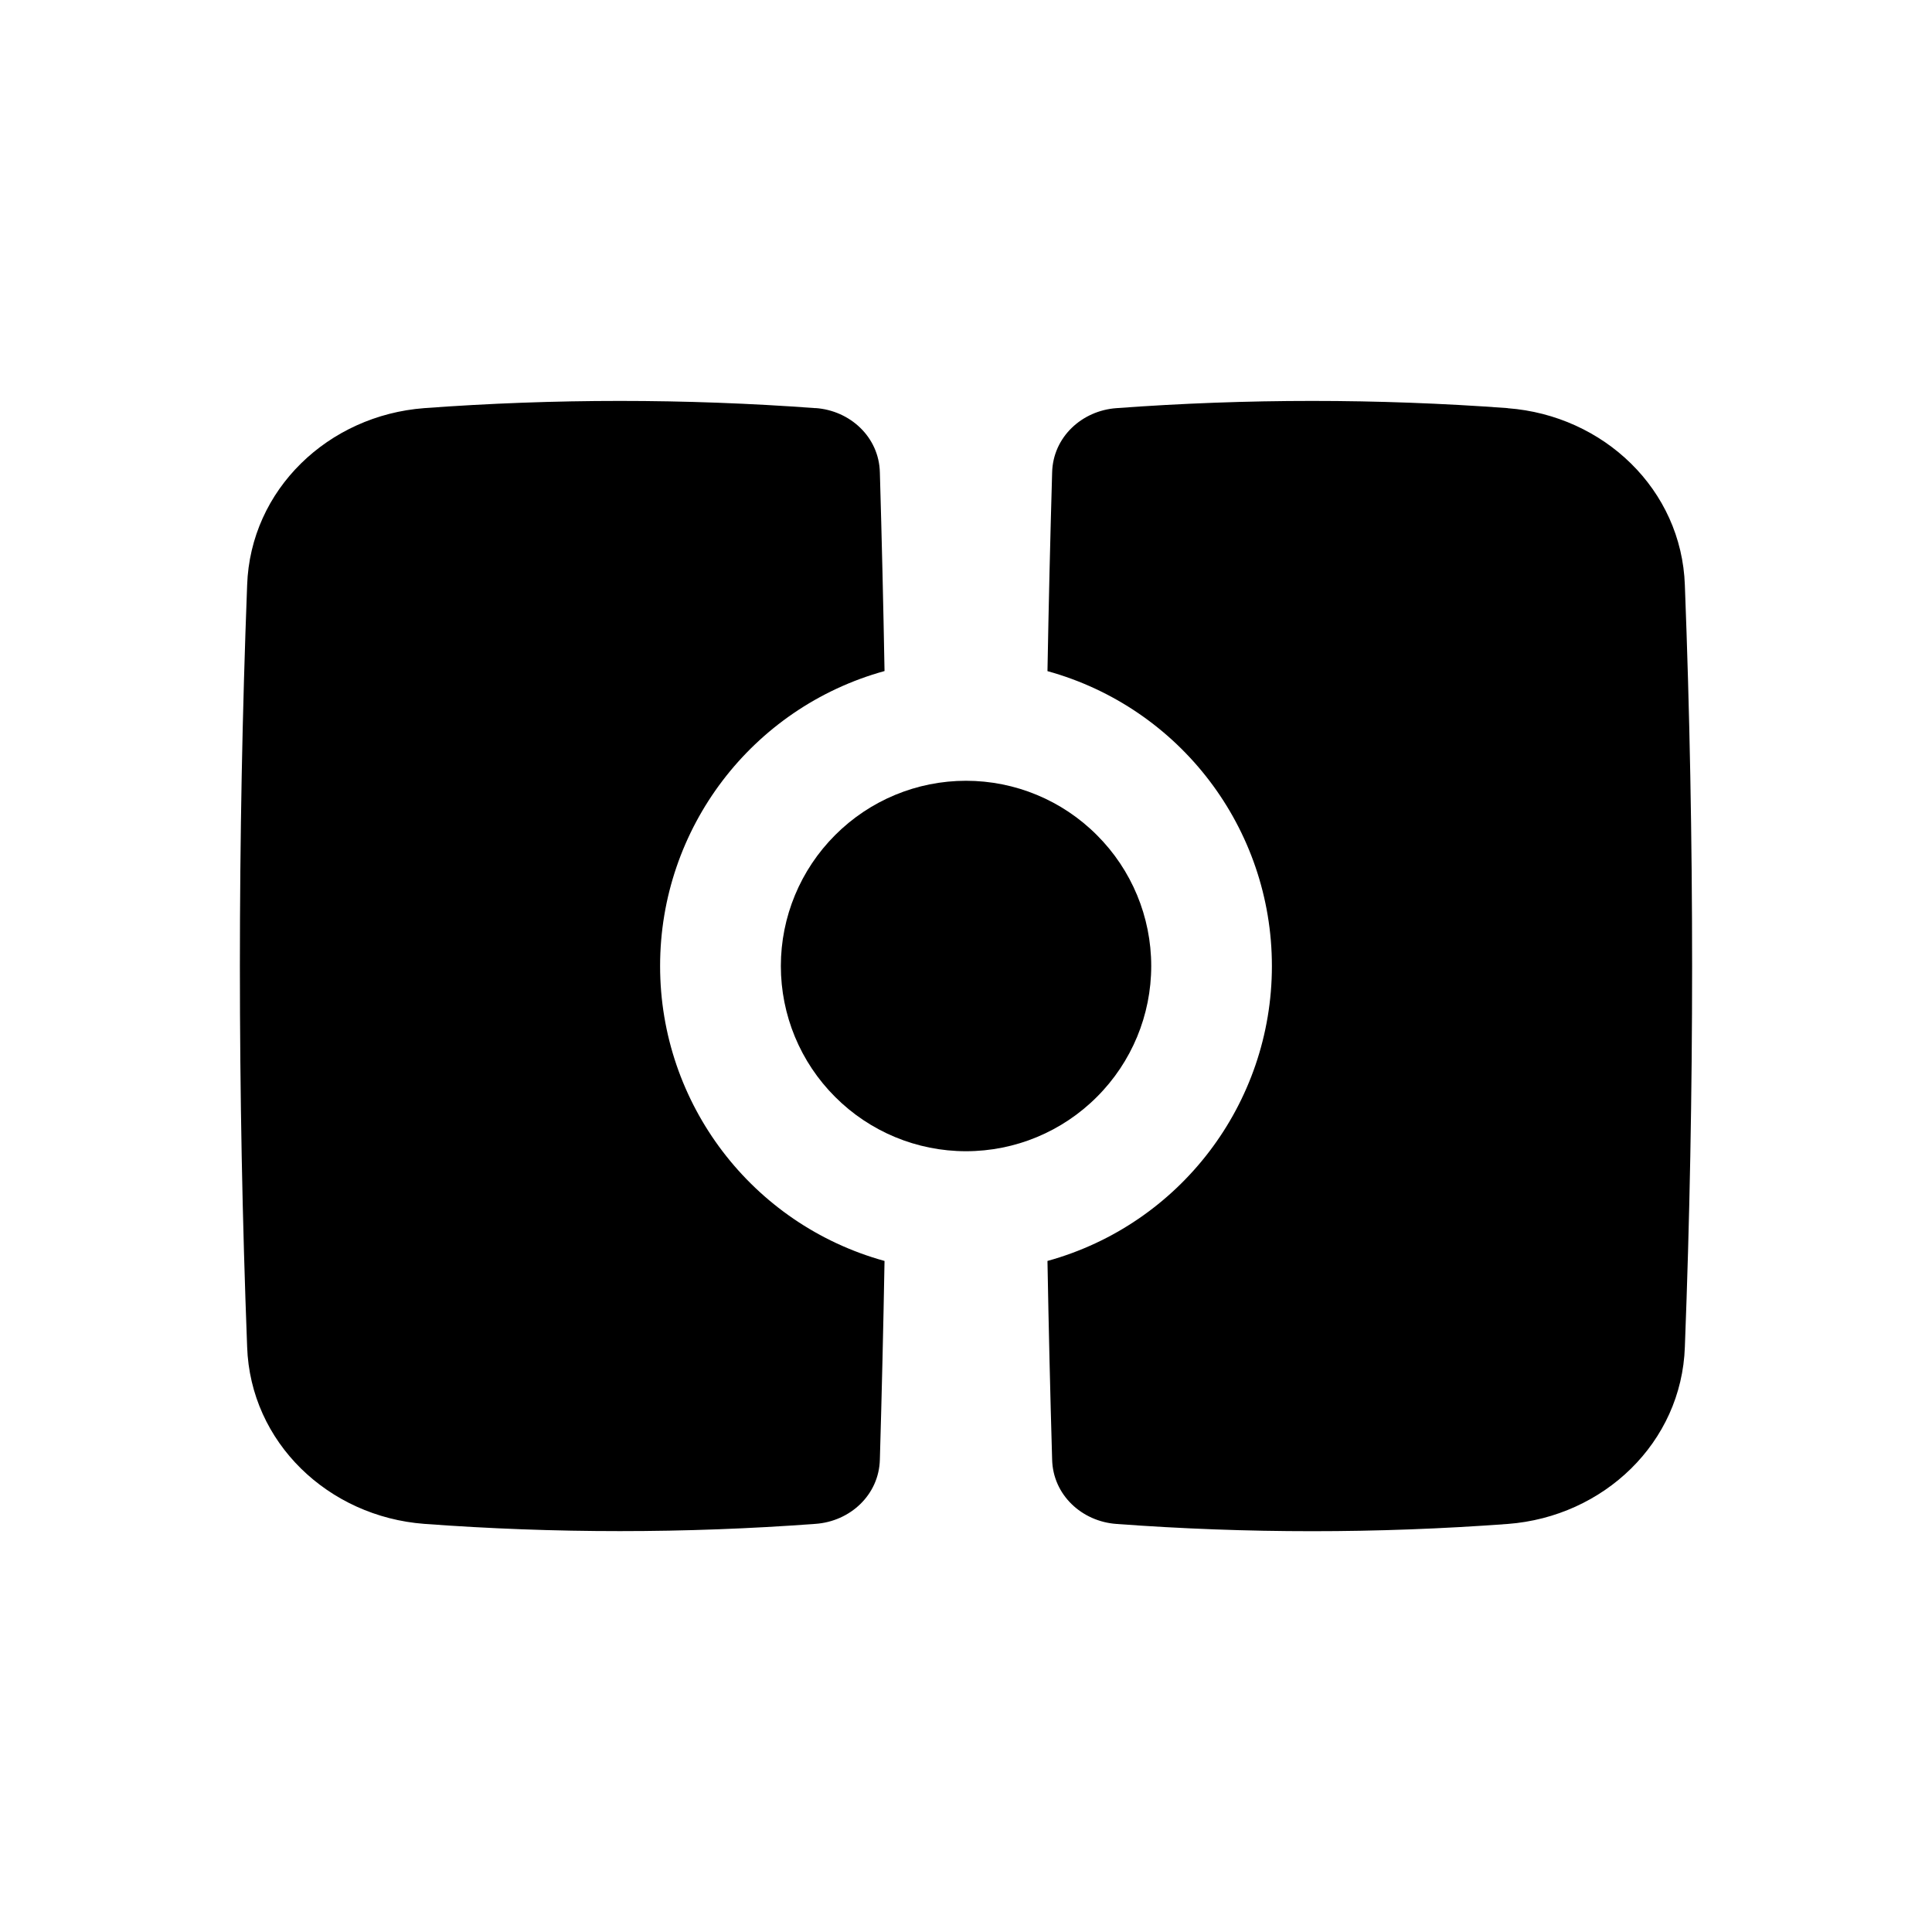
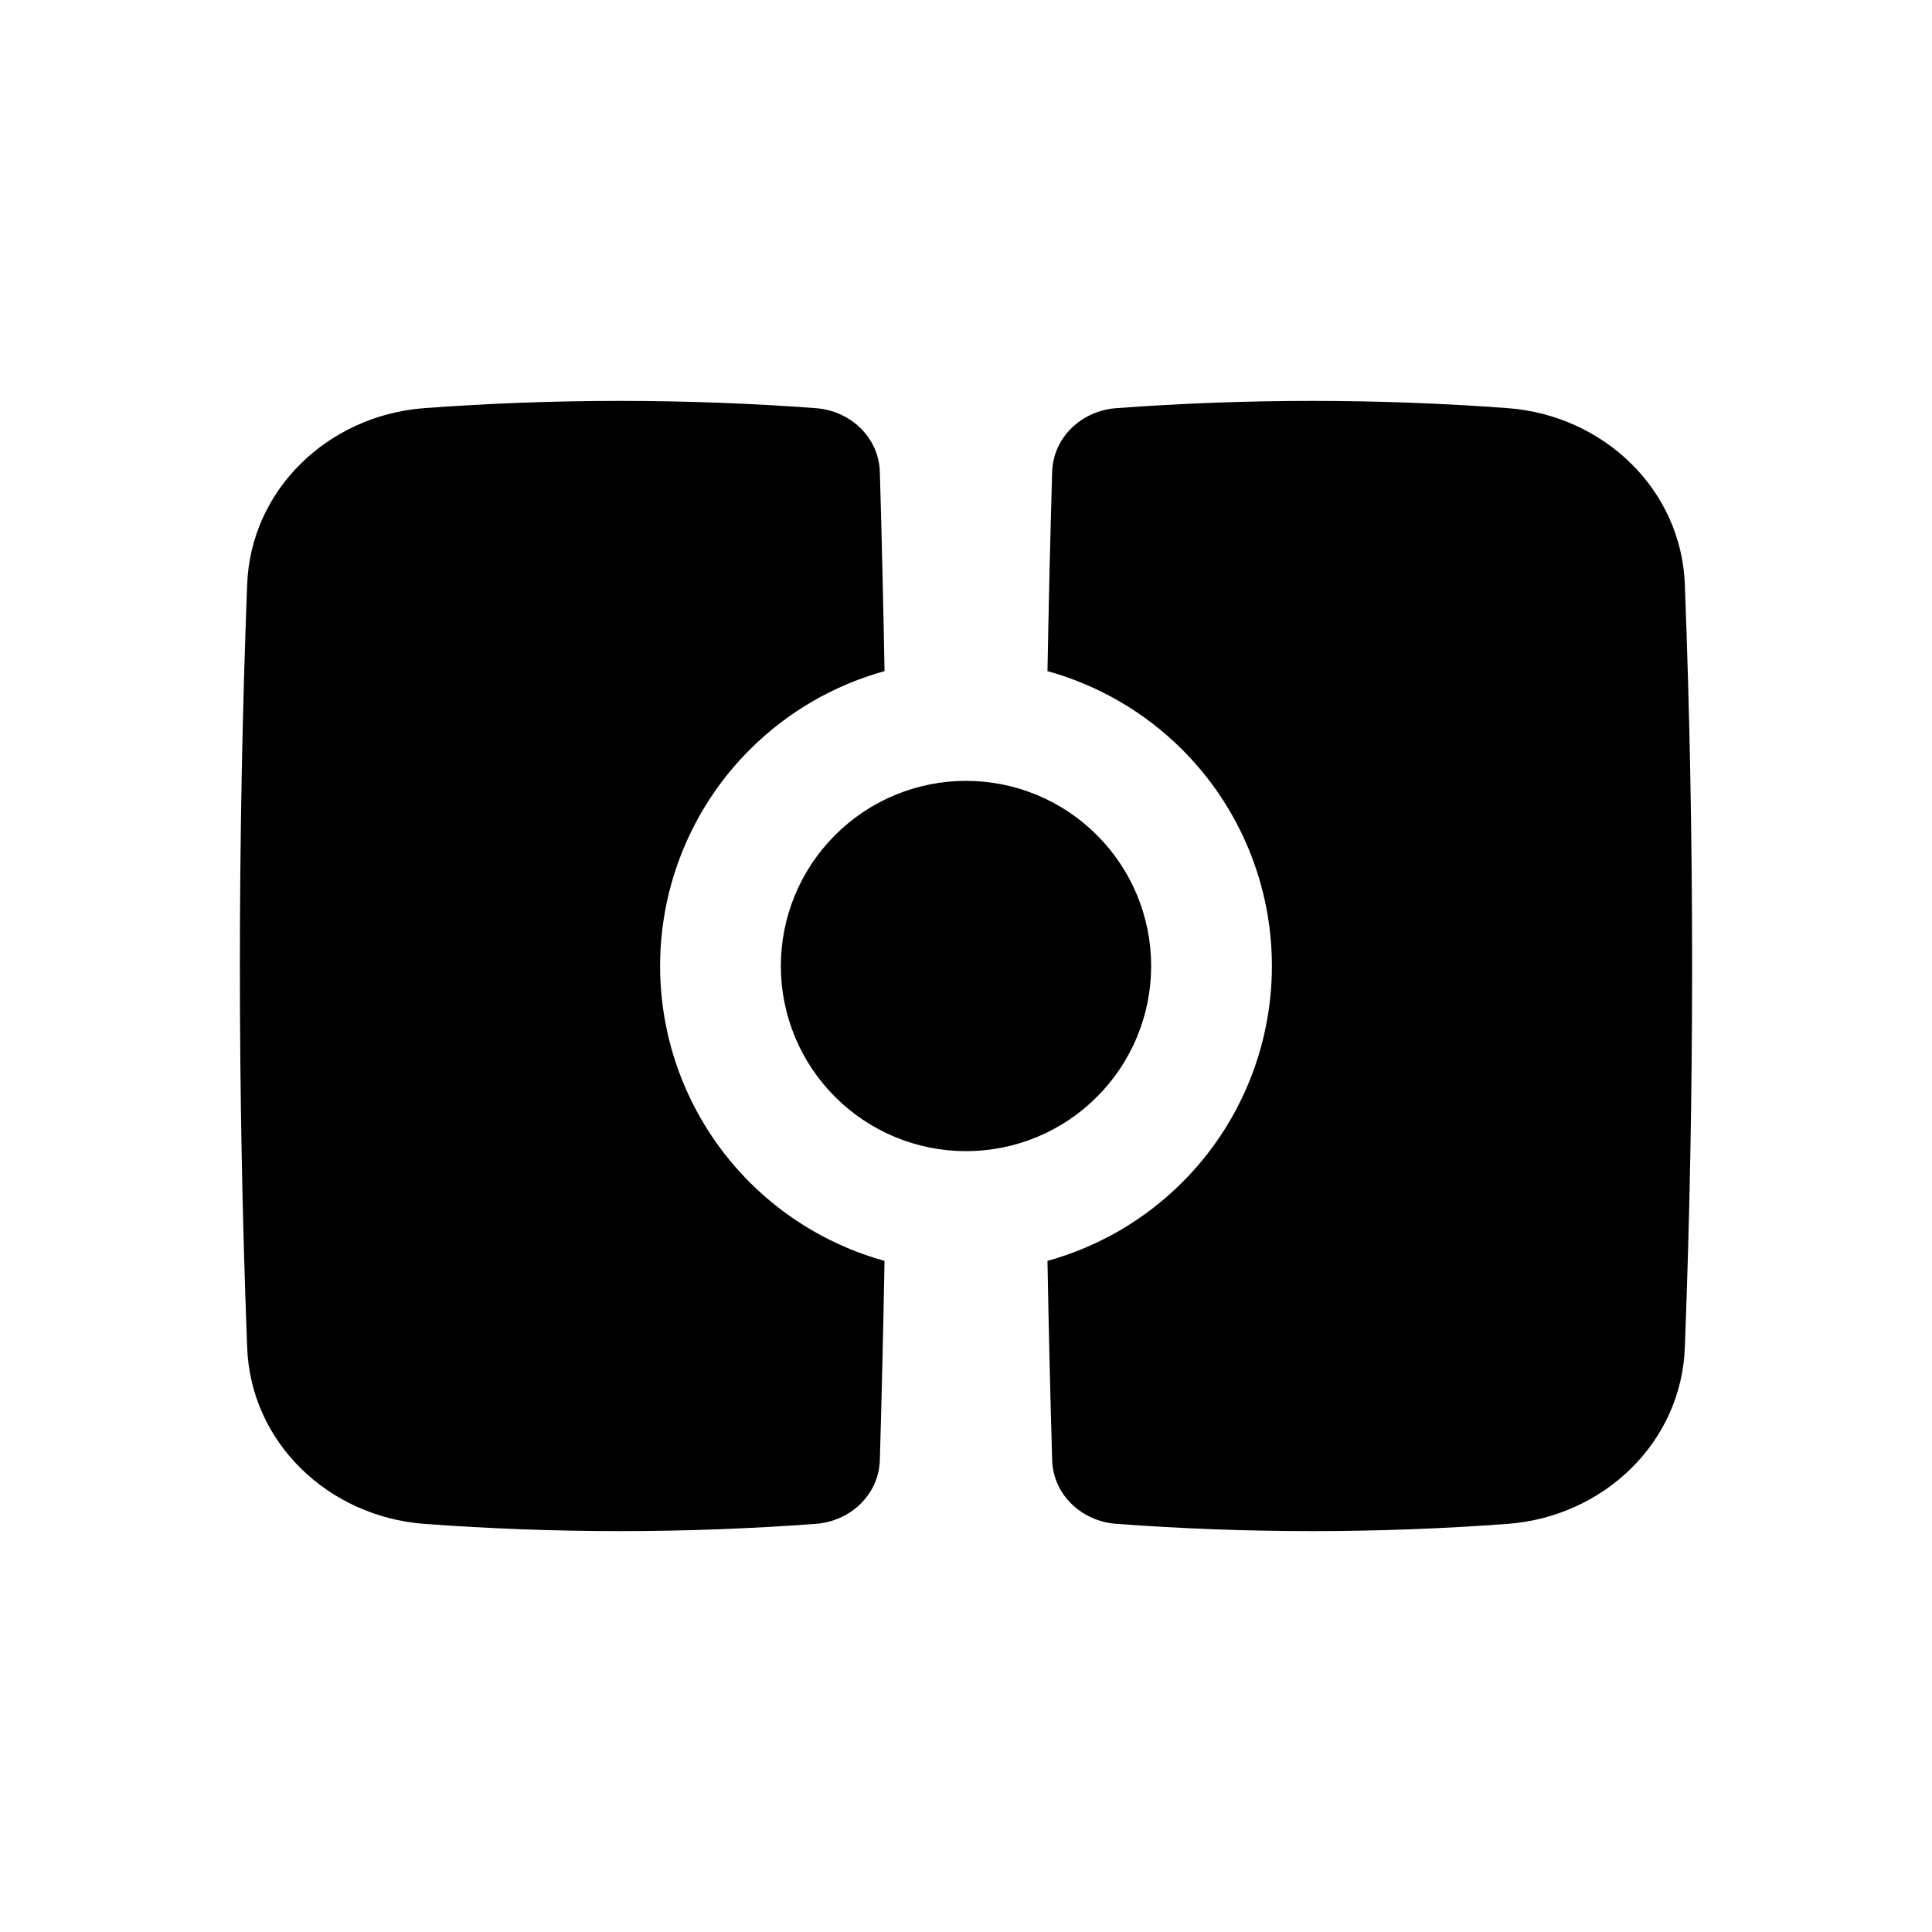
<svg xmlns="http://www.w3.org/2000/svg" width="24" height="24" fill="none" viewBox="0 0 24 24">
-   <path fill="currentColor" fill-rule="evenodd" d="M10.13 5.07a33 33 0 0 0-4.86 0c-1.19.09-2.16 1.01-2.2 2.2-.12 3.15-.12 6.31 0 9.46.04 1.19 1.01 2.11 2.2 2.2q2.43.18 4.86 0c.43-.03.79-.36.8-.8q.036-1.234.058-2.466A3.8 3.8 0 0 1 8.2 12a3.8 3.8 0 0 1 2.788-3.664 226 226 0 0 0-.058-2.467c-.01-.44-.37-.77-.8-.8m8.6.001a33 33 0 0 0-4.86 0c-.43.03-.79.36-.8.8a226 226 0 0 0-.058 2.467 3.8 3.8 0 0 1 2.788 3.664 3.8 3.8 0 0 1-2.788 3.663q.022 1.232.058 2.467c.01.44.37.77.8.8q2.43.18 4.86 0c1.19-.09 2.16-1.01 2.2-2.2.12-3.15.12-6.31 0-9.46-.04-1.19-1.01-2.11-2.2-2.2" clip-rule="evenodd" />
-   <path fill="currentColor" fill-rule="evenodd" d="M9.7 12c0 .61.242 1.195.674 1.626a2.296 2.296 0 0 0 3.252 0 2.296 2.296 0 0 0 0-3.252 2.296 2.296 0 0 0-3.252 0A2.3 2.3 0 0 0 9.7 12" clip-rule="evenodd" />
+   <path fill="currentColor" fill-rule="evenodd" d="M10.13 5.07Q7.7 4.89 5.27 5.07C4.08 5.16 3.11 6.08 3.07 7.27C2.95 10.42 2.95 13.58 3.07 16.73C3.11 17.92 4.08 18.84 5.27 18.93Q7.7 19.11 10.13 18.93C10.56 18.9 10.92 18.57 10.93 18.13C10.954 17.307 10.973 16.485 10.988 15.663C10.36 15.489 9.782 15.156 9.313 14.687C8.6 13.974 8.2 13.008 8.2 12C8.2 10.992 8.6 10.026 9.313 9.313C9.782 8.844 10.36 8.511 10.988 8.337C10.973 7.515 10.954 6.693 10.93 5.87C10.92 5.43 10.56 5.1 10.13 5.07Z" clip-rule="evenodd" />
+   <path fill="currentColor" fill-rule="evenodd" d="M18.73 5.07Q16.3 4.89 13.87 5.07C13.44 5.1 13.08 5.43 13.07 5.87C13.046 6.693 13.027 7.515 13.012 8.337C13.64 8.511 14.218 8.844 14.687 9.313C15.4 10.026 15.8 10.992 15.8 12C15.8 13.008 15.4 13.974 14.687 14.687C14.218 15.156 13.64 15.489 13.012 15.663C13.027 16.485 13.046 17.307 13.07 18.13C13.08 18.57 13.44 18.9 13.87 18.93Q16.3 19.11 18.73 18.93C19.92 18.84 20.89 17.92 20.93 16.73C21.05 13.58 21.05 10.42 20.93 7.27C20.89 6.08 19.92 5.16 18.73 5.07Z" clip-rule="evenodd" />
+   <path fill="currentColor" fill-rule="evenodd" d="M9.7 12C9.7 12.61 9.942 13.195 10.374 13.626C10.805 14.058 11.39 14.3 12 14.3C12.61 14.3 13.195 14.058 13.626 13.626C14.058 13.195 14.3 12.61 14.3 12C14.3 11.39 14.058 10.805 13.626 10.374C13.195 9.942 12.61 9.7 12 9.7C11.39 9.7 10.805 9.942 10.374 10.374C9.942 10.805 9.7 11.39 9.7 12Z" clip-rule="evenodd" />
</svg>
